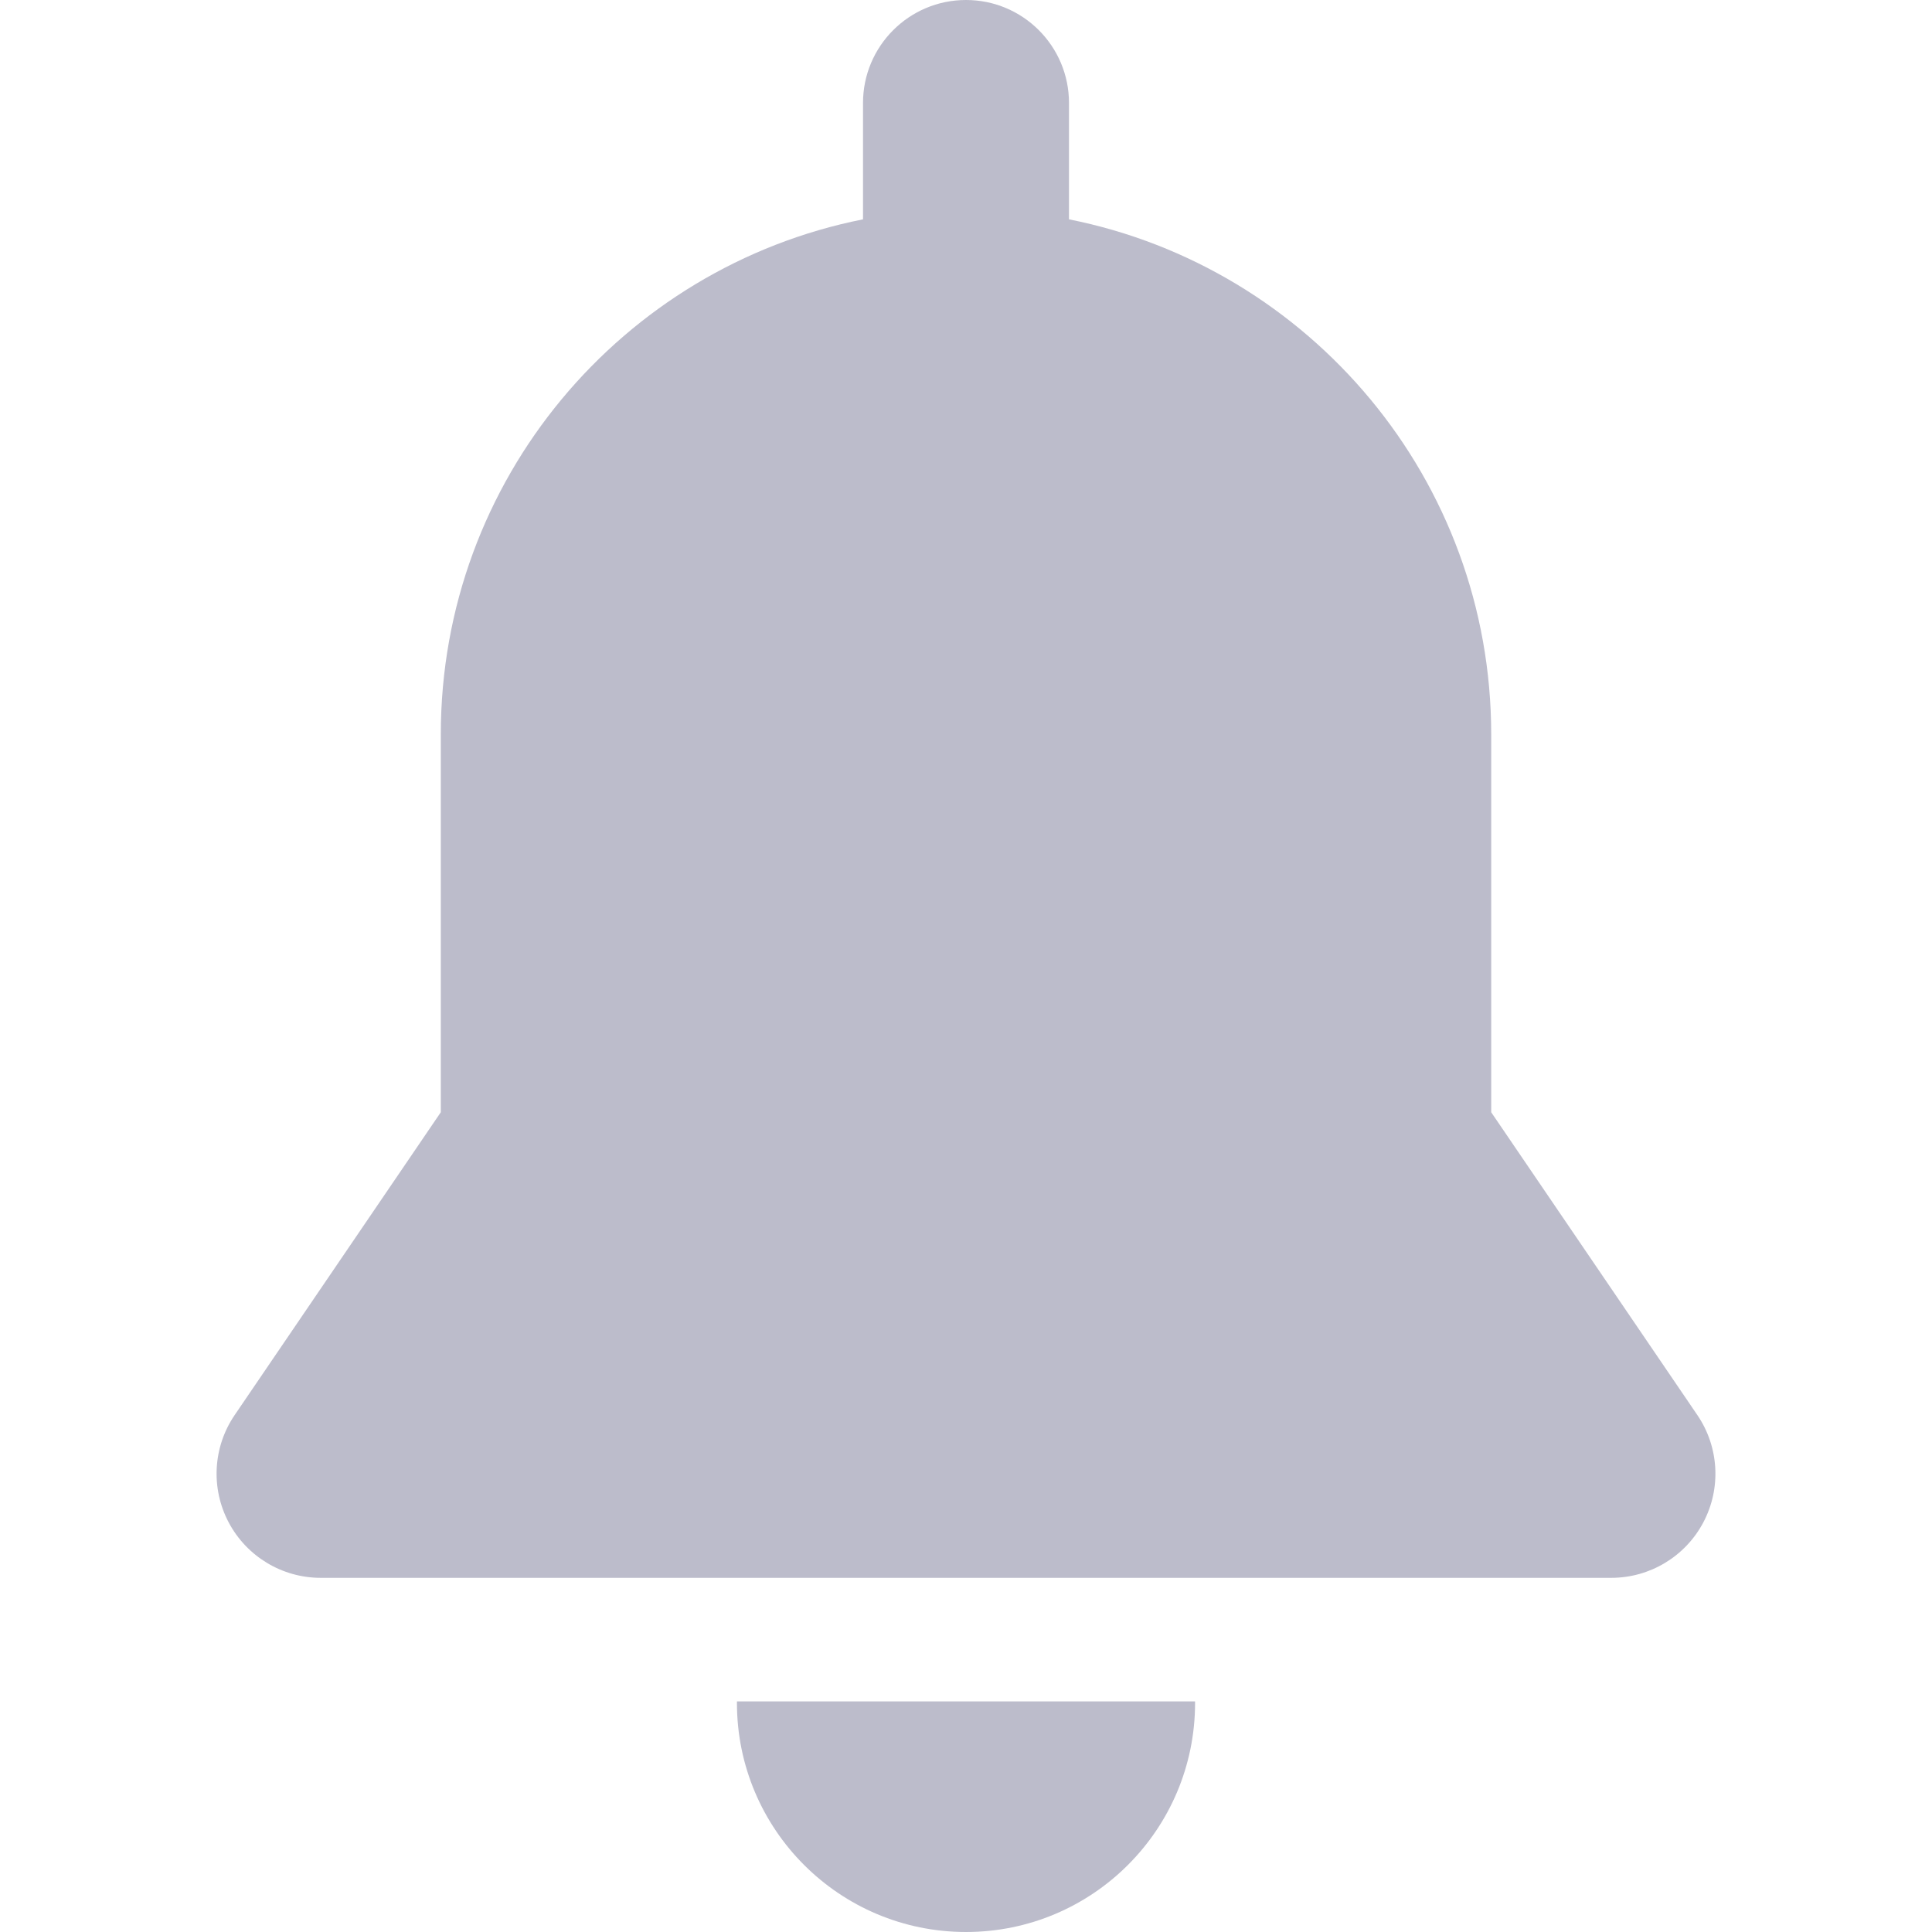
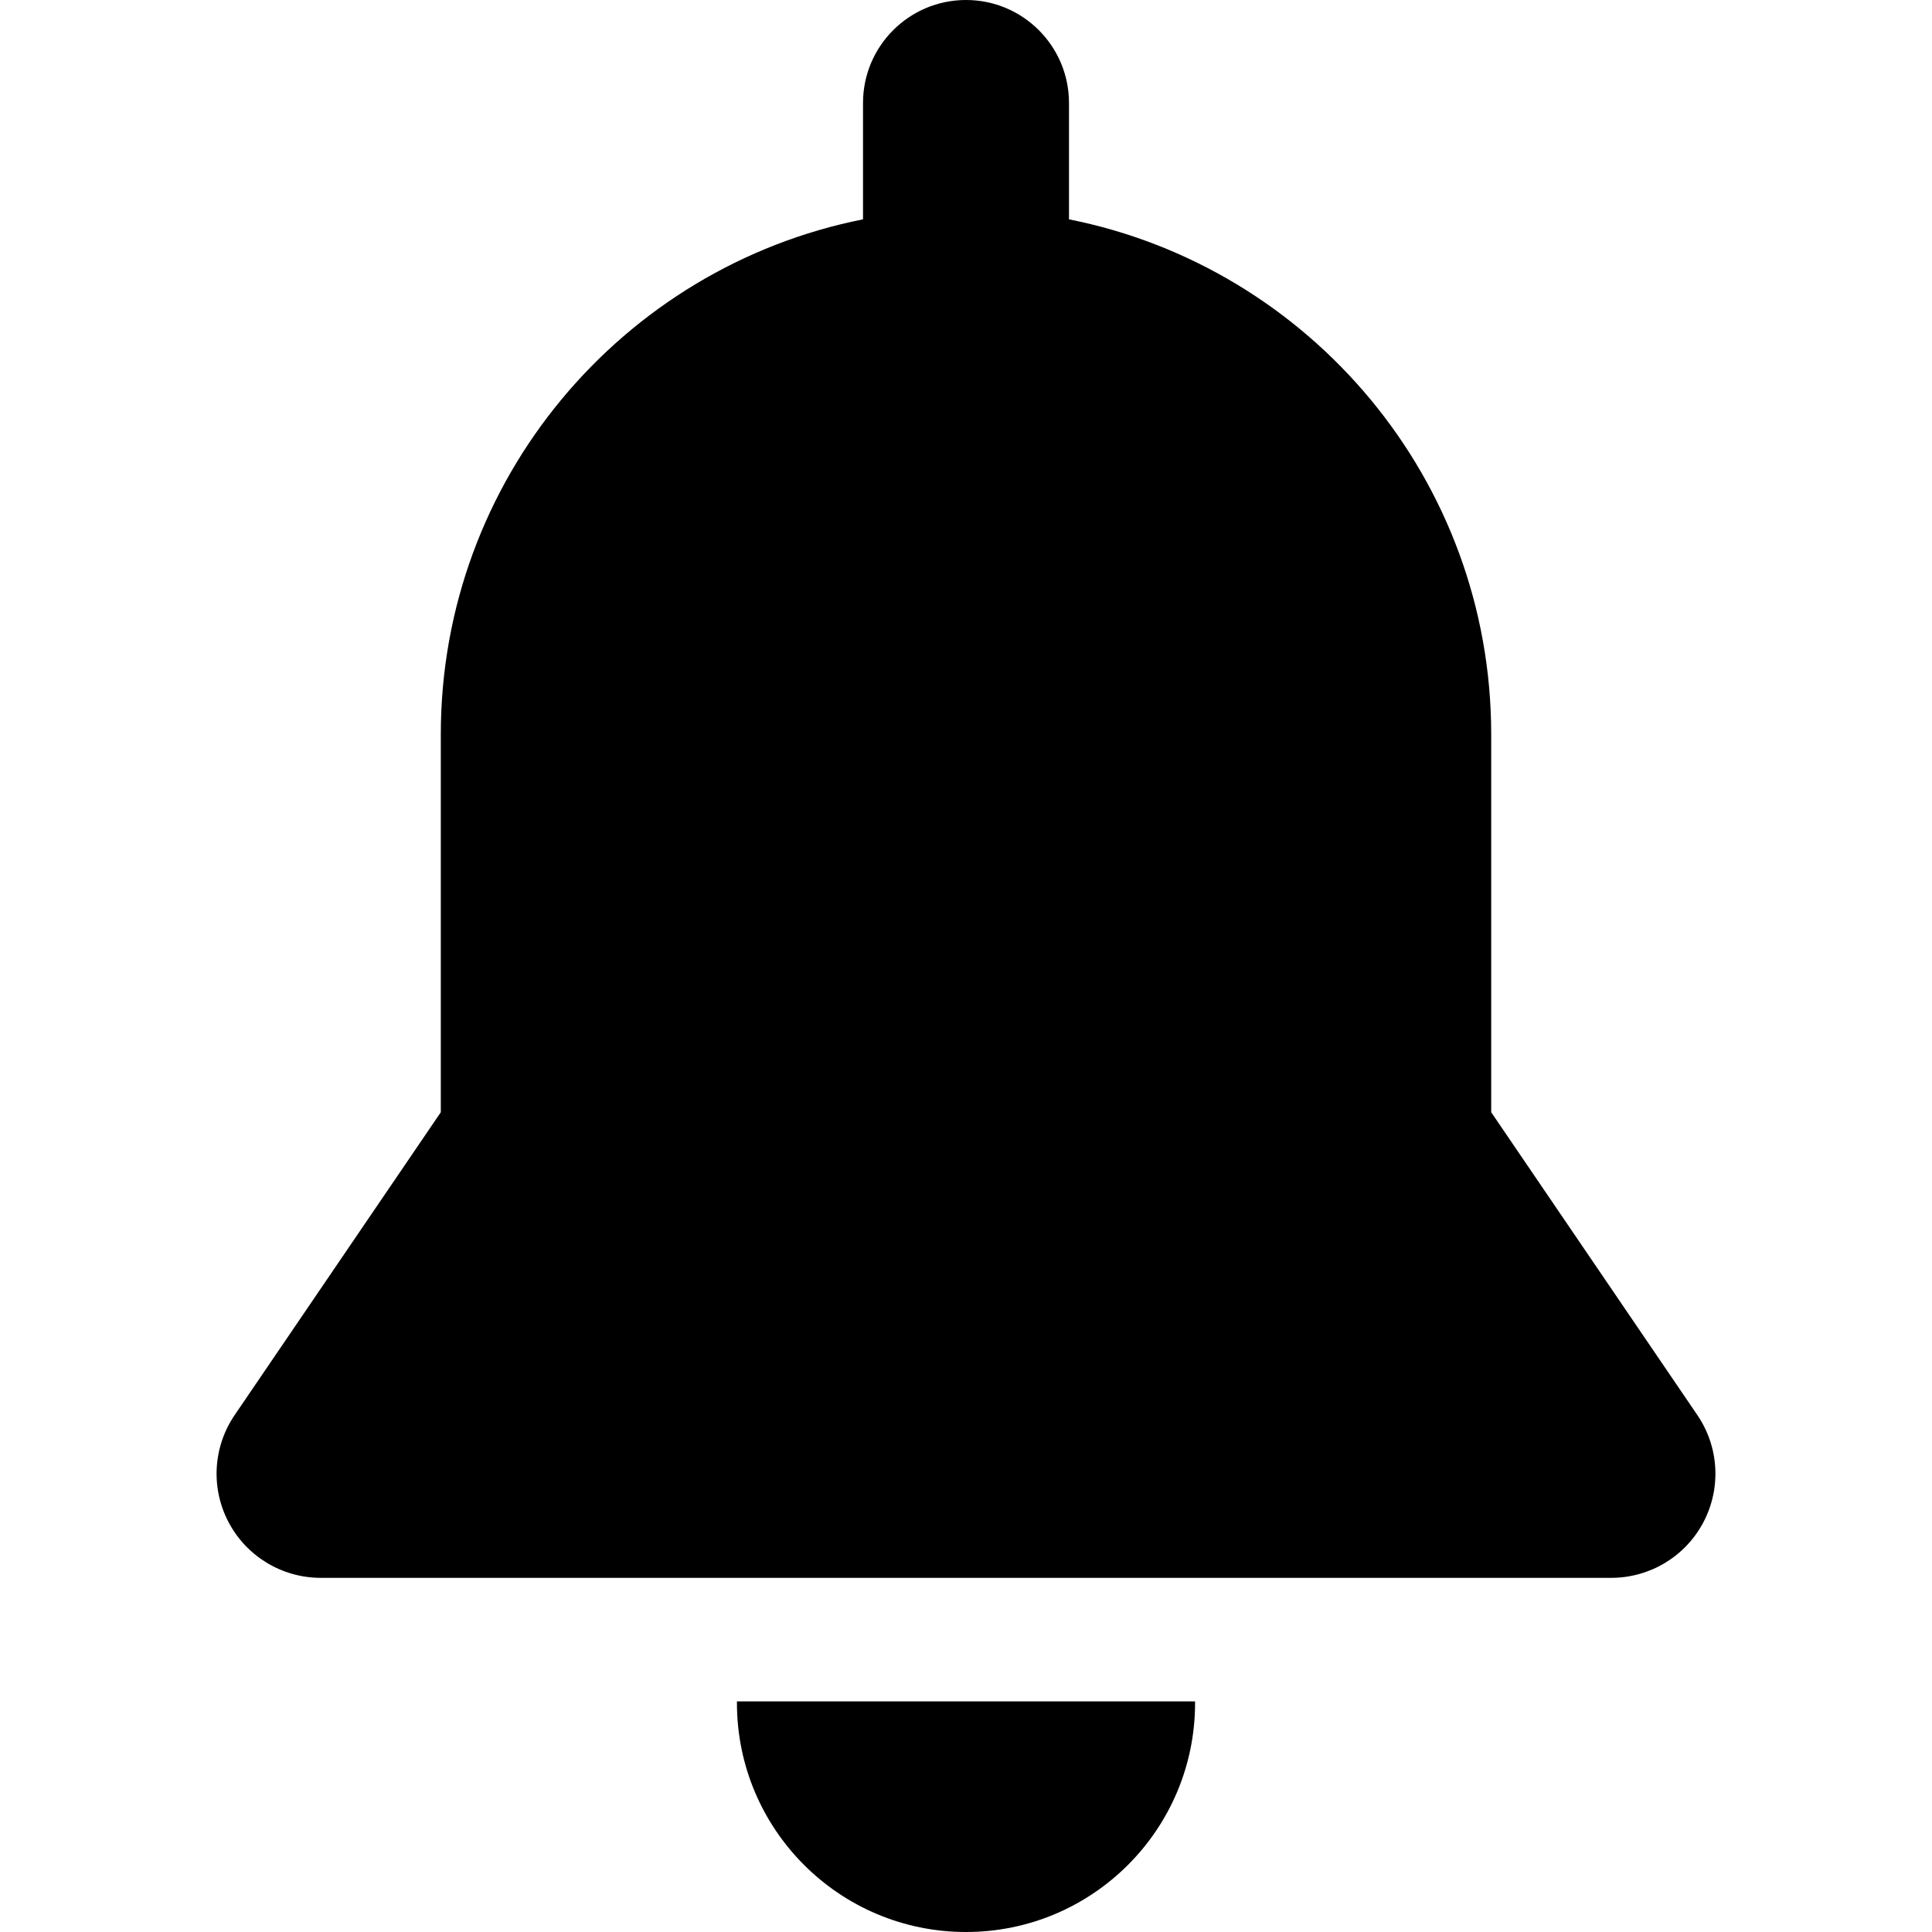
- <svg xmlns="http://www.w3.org/2000/svg" fill="#BCBCCB" height="800px" width="800px" version="1.1" id="Layer_1" viewBox="0 0 459.334 459.334" xml:space="preserve">
+ <svg xmlns="http://www.w3.org/2000/svg" fill="currentColor" version="1.1" id="Layer_1" viewBox="0 0 459.334 459.334" xml:space="preserve">
  <g id="SVGRepo_bgCarrier" stroke-width="0" />
  <g id="SVGRepo_tracerCarrier" stroke-linecap="round" stroke-linejoin="round" />
  <g id="SVGRepo_iconCarrier">
    <g>
      <g>
        <g>
          <path d="M175.216,404.514c-0.001,0.12-0.009,0.239-0.009,0.359c0,30.078,24.383,54.461,54.461,54.461 s54.461-24.383,54.461-54.461c0-0.12-0.008-0.239-0.009-0.359H175.216z" />
          <path d="M403.549,336.438l-49.015-72.002c0-22.041,0-75.898,0-89.83c0-60.581-43.144-111.079-100.381-122.459V24.485 C254.152,10.963,243.19,0,229.667,0s-24.485,10.963-24.485,24.485v27.663c-57.237,11.381-100.381,61.879-100.381,122.459 c0,23.716,0,76.084,0,89.83l-49.015,72.002c-5.163,7.584-5.709,17.401-1.419,25.511c4.29,8.11,12.712,13.182,21.887,13.182 H383.08c9.175,0,17.597-5.073,21.887-13.182C409.258,353.839,408.711,344.022,403.549,336.438z" />
        </g>
      </g>
    </g>
  </g>
</svg>
